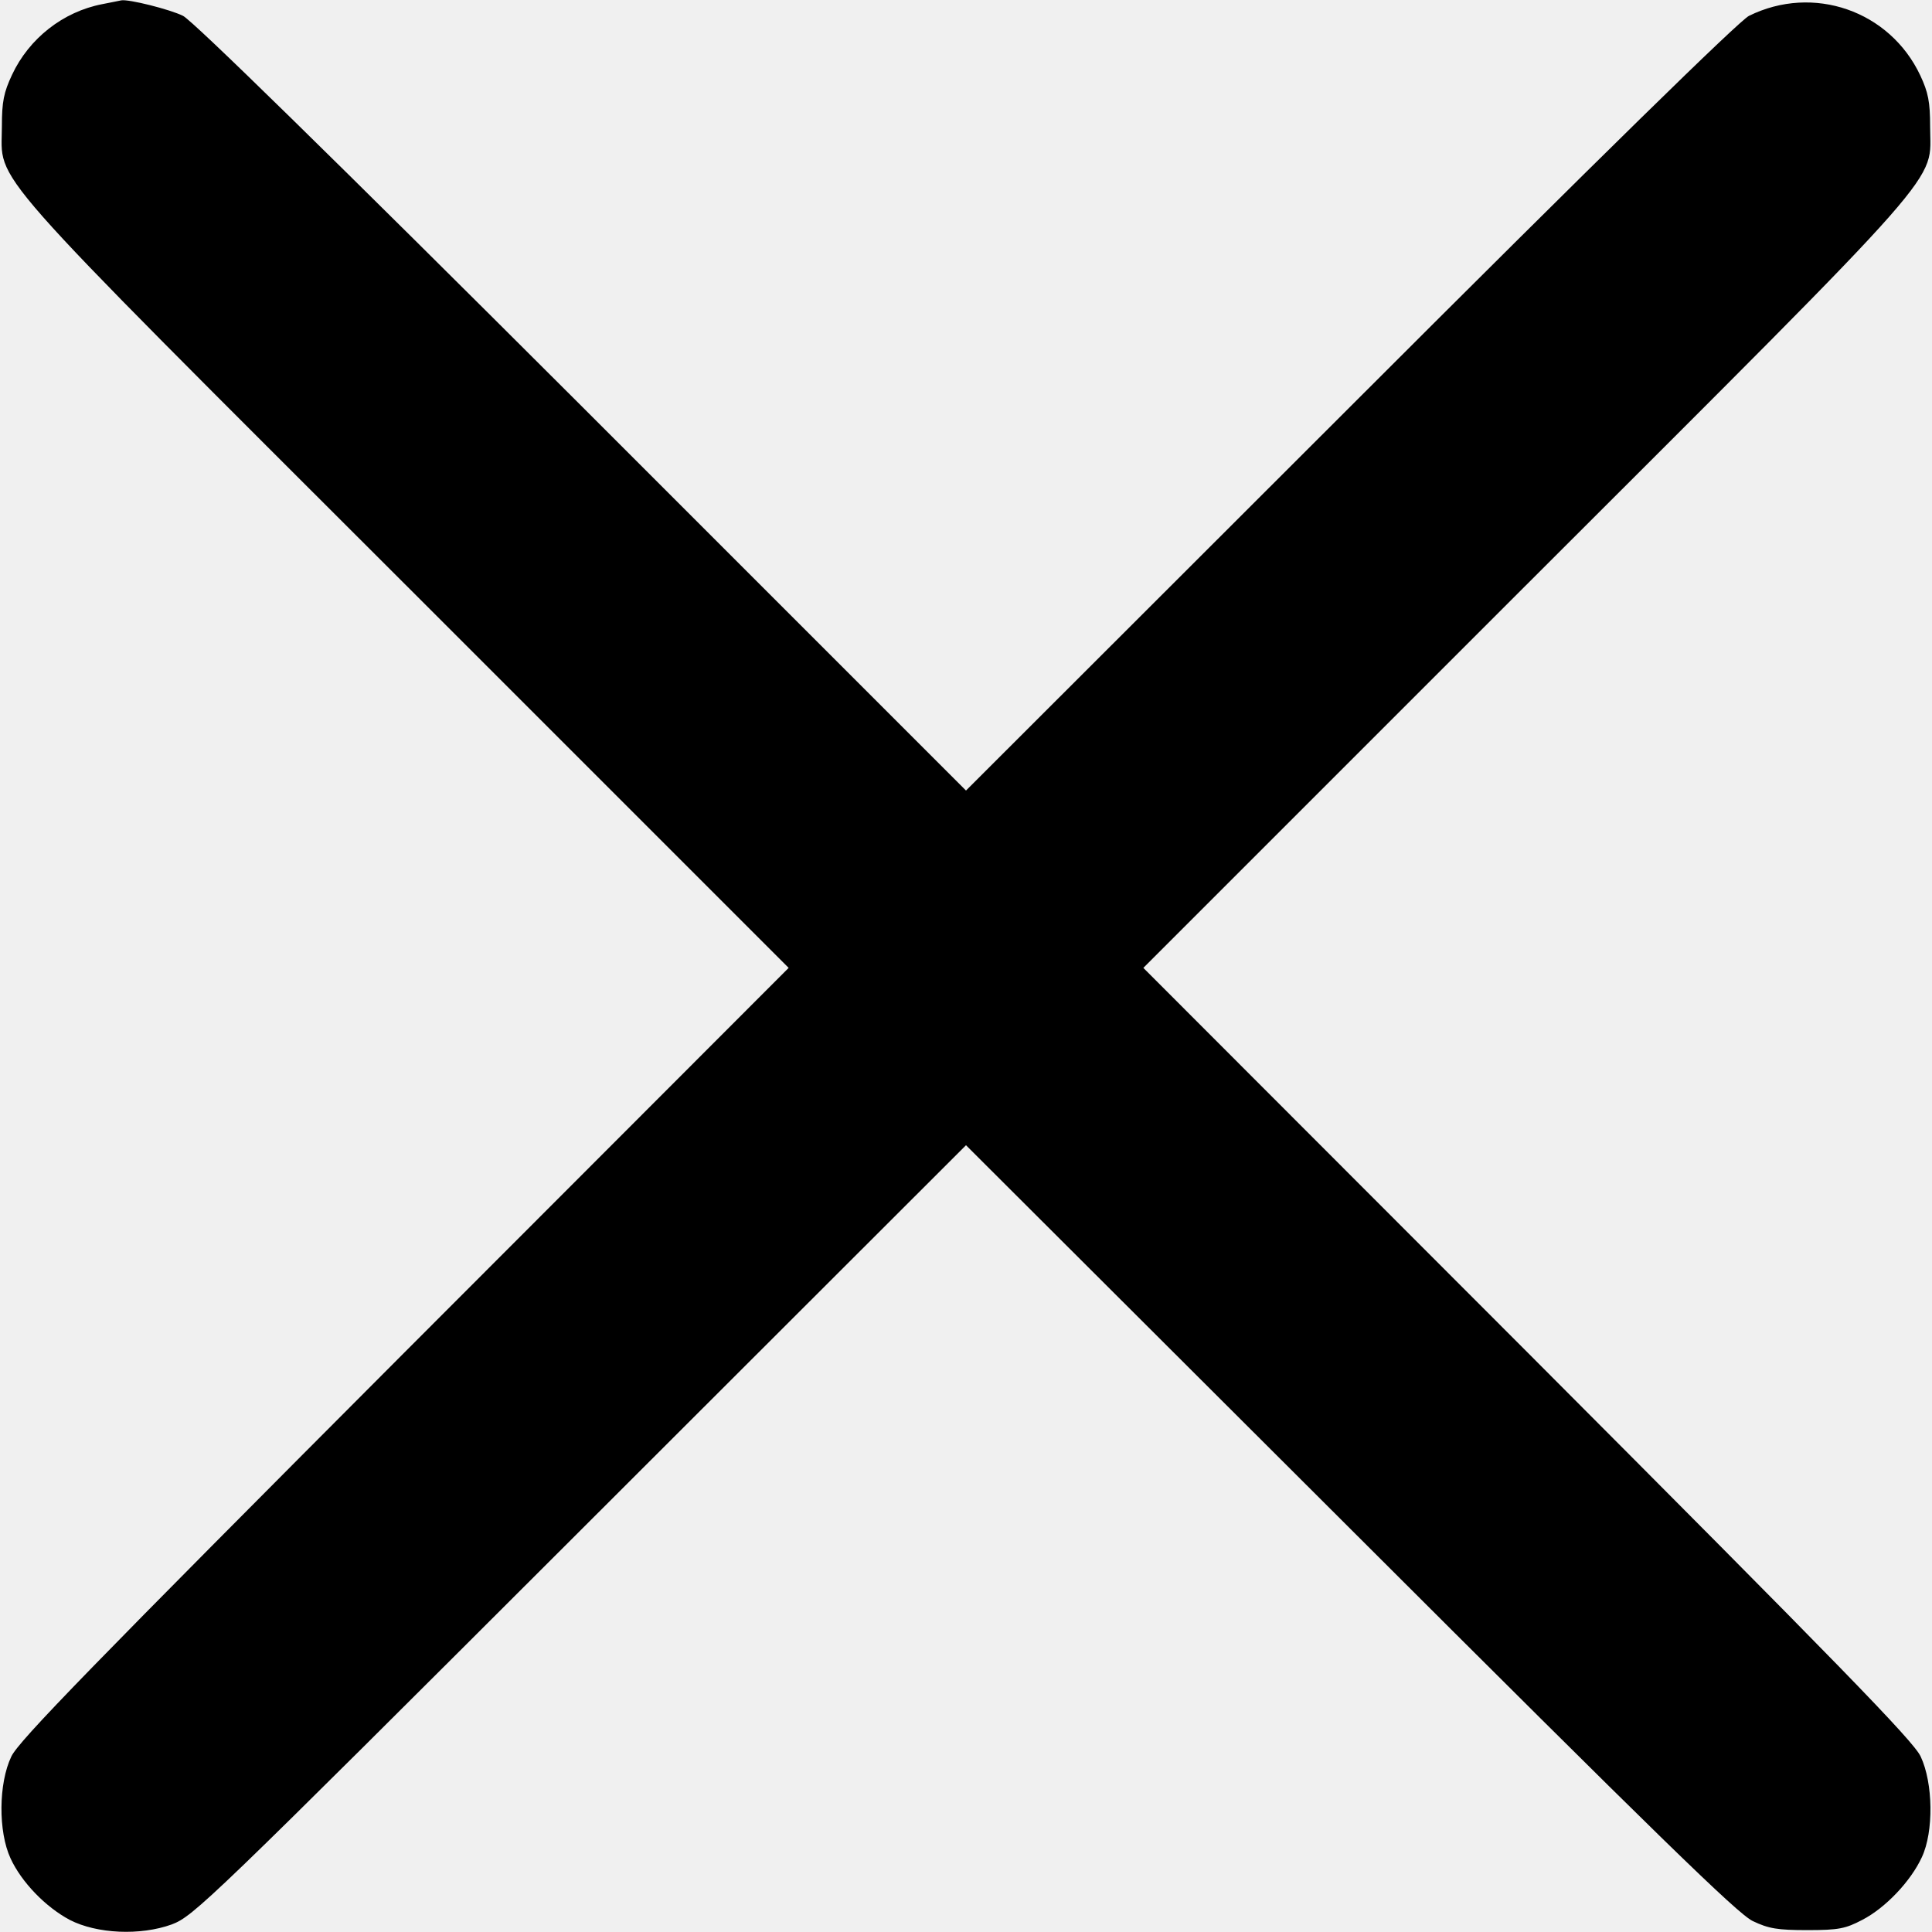
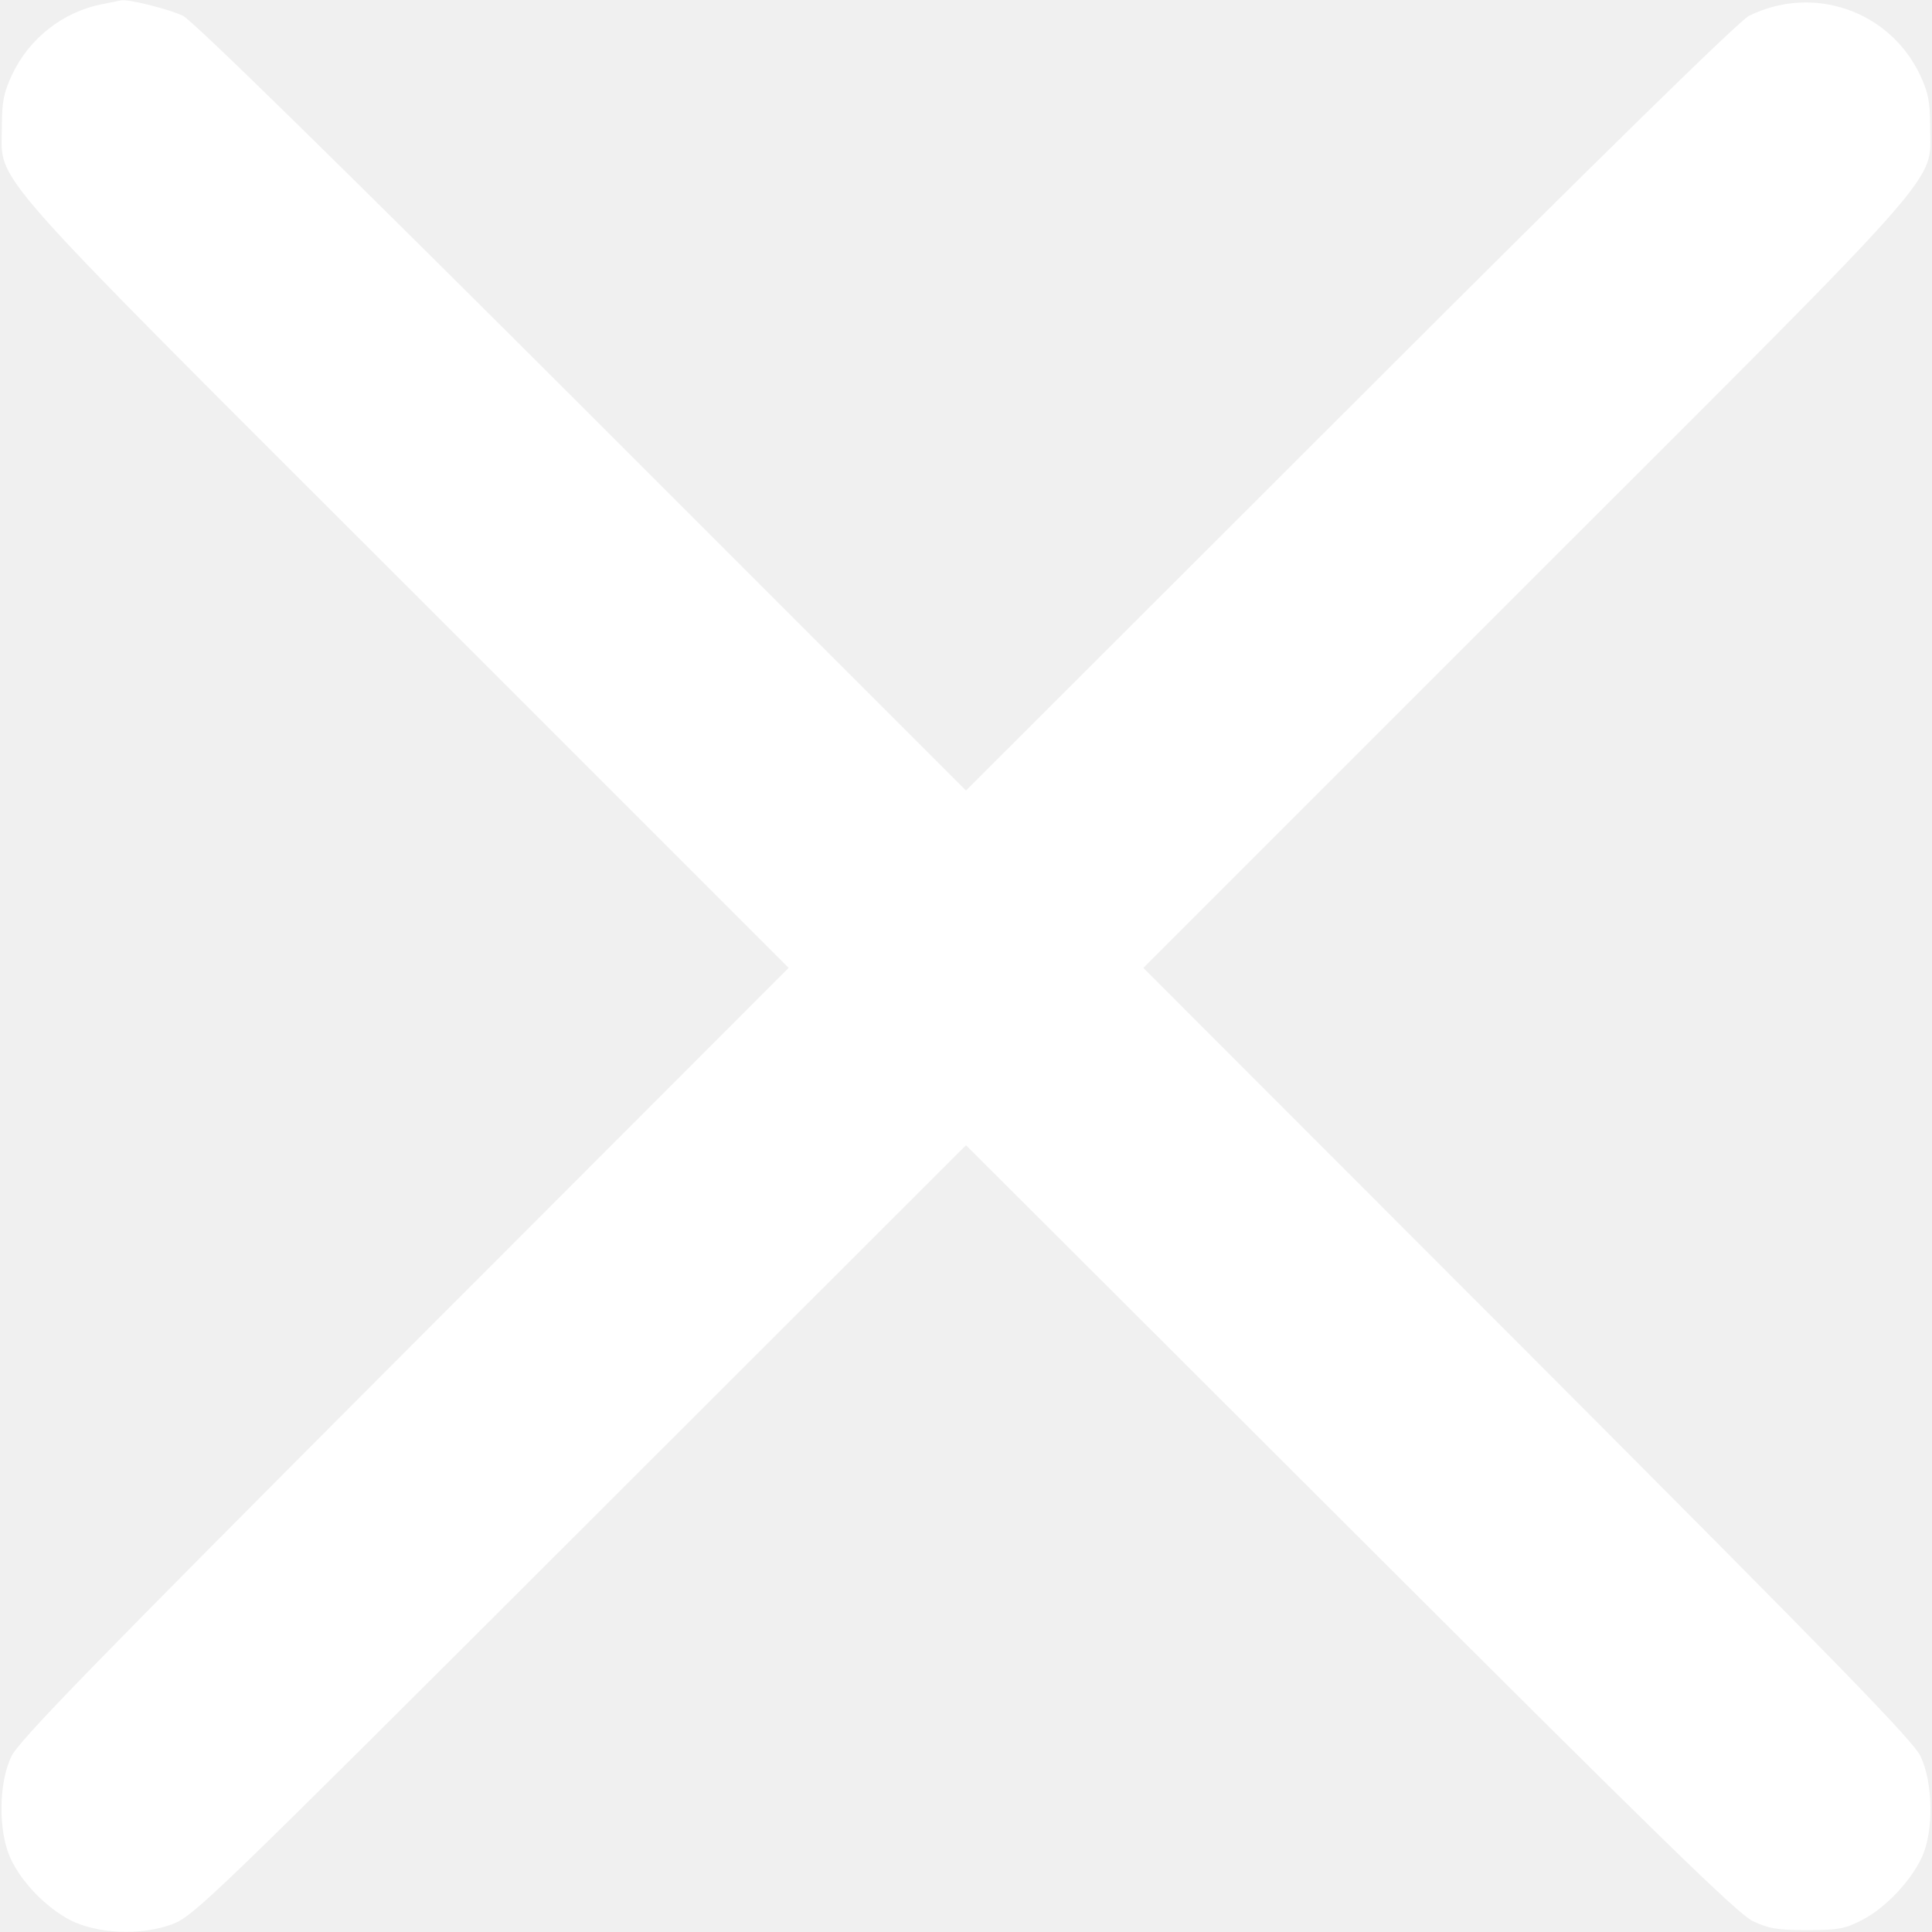
<svg xmlns="http://www.w3.org/2000/svg" version="1.0" width="20px" height="20px" viewBox="0 0 512 512" preserveAspectRatio="xMidYMid meet">
-   <g transform="translate(0,512) scale(0.1,-0.1)" fill="000" stroke="none">
+   <g transform="translate(0,512) scale(0.1,-0.1)" fill="#fff" stroke="none">
    <path d="M271 5109 c-104 -20 -194 -91 -239 -187 -22 -47 -27 -71 -27 -137 0 -155 -68 -78 1075 -1220 l1010 -1010 -1019 -1020 c-827 -829 -1022 -1029 -1041 -1070 -34 -71 -35 -199 -2 -270 29 -63 93 -129 157 -163 72 -37 187 -42 270 -12 58 22 94 56 1083 1044 l1022 1021 1018 -1016 c817 -816 1027 -1021 1067 -1040 42 -20 65 -24 145 -24 83 0 101 4 145 27 62 32 129 103 158 166 32 68 30 197 -3 267 -19 41 -214 241 -1041 1070 l-1019 1020 1010 1010 c1143 1142 1075 1065 1075 1220 0 65 -5 90 -26 135 -81 172 -284 242 -454 158 -26 -13 -391 -370 -1057 -1036 l-1018 -1017 -1017 1017 c-667 666 -1032 1023 -1058 1036 -34 17 -145 45 -164 41 -3 -1 -26 -5 -50 -10z" />
  </g>
</svg>
